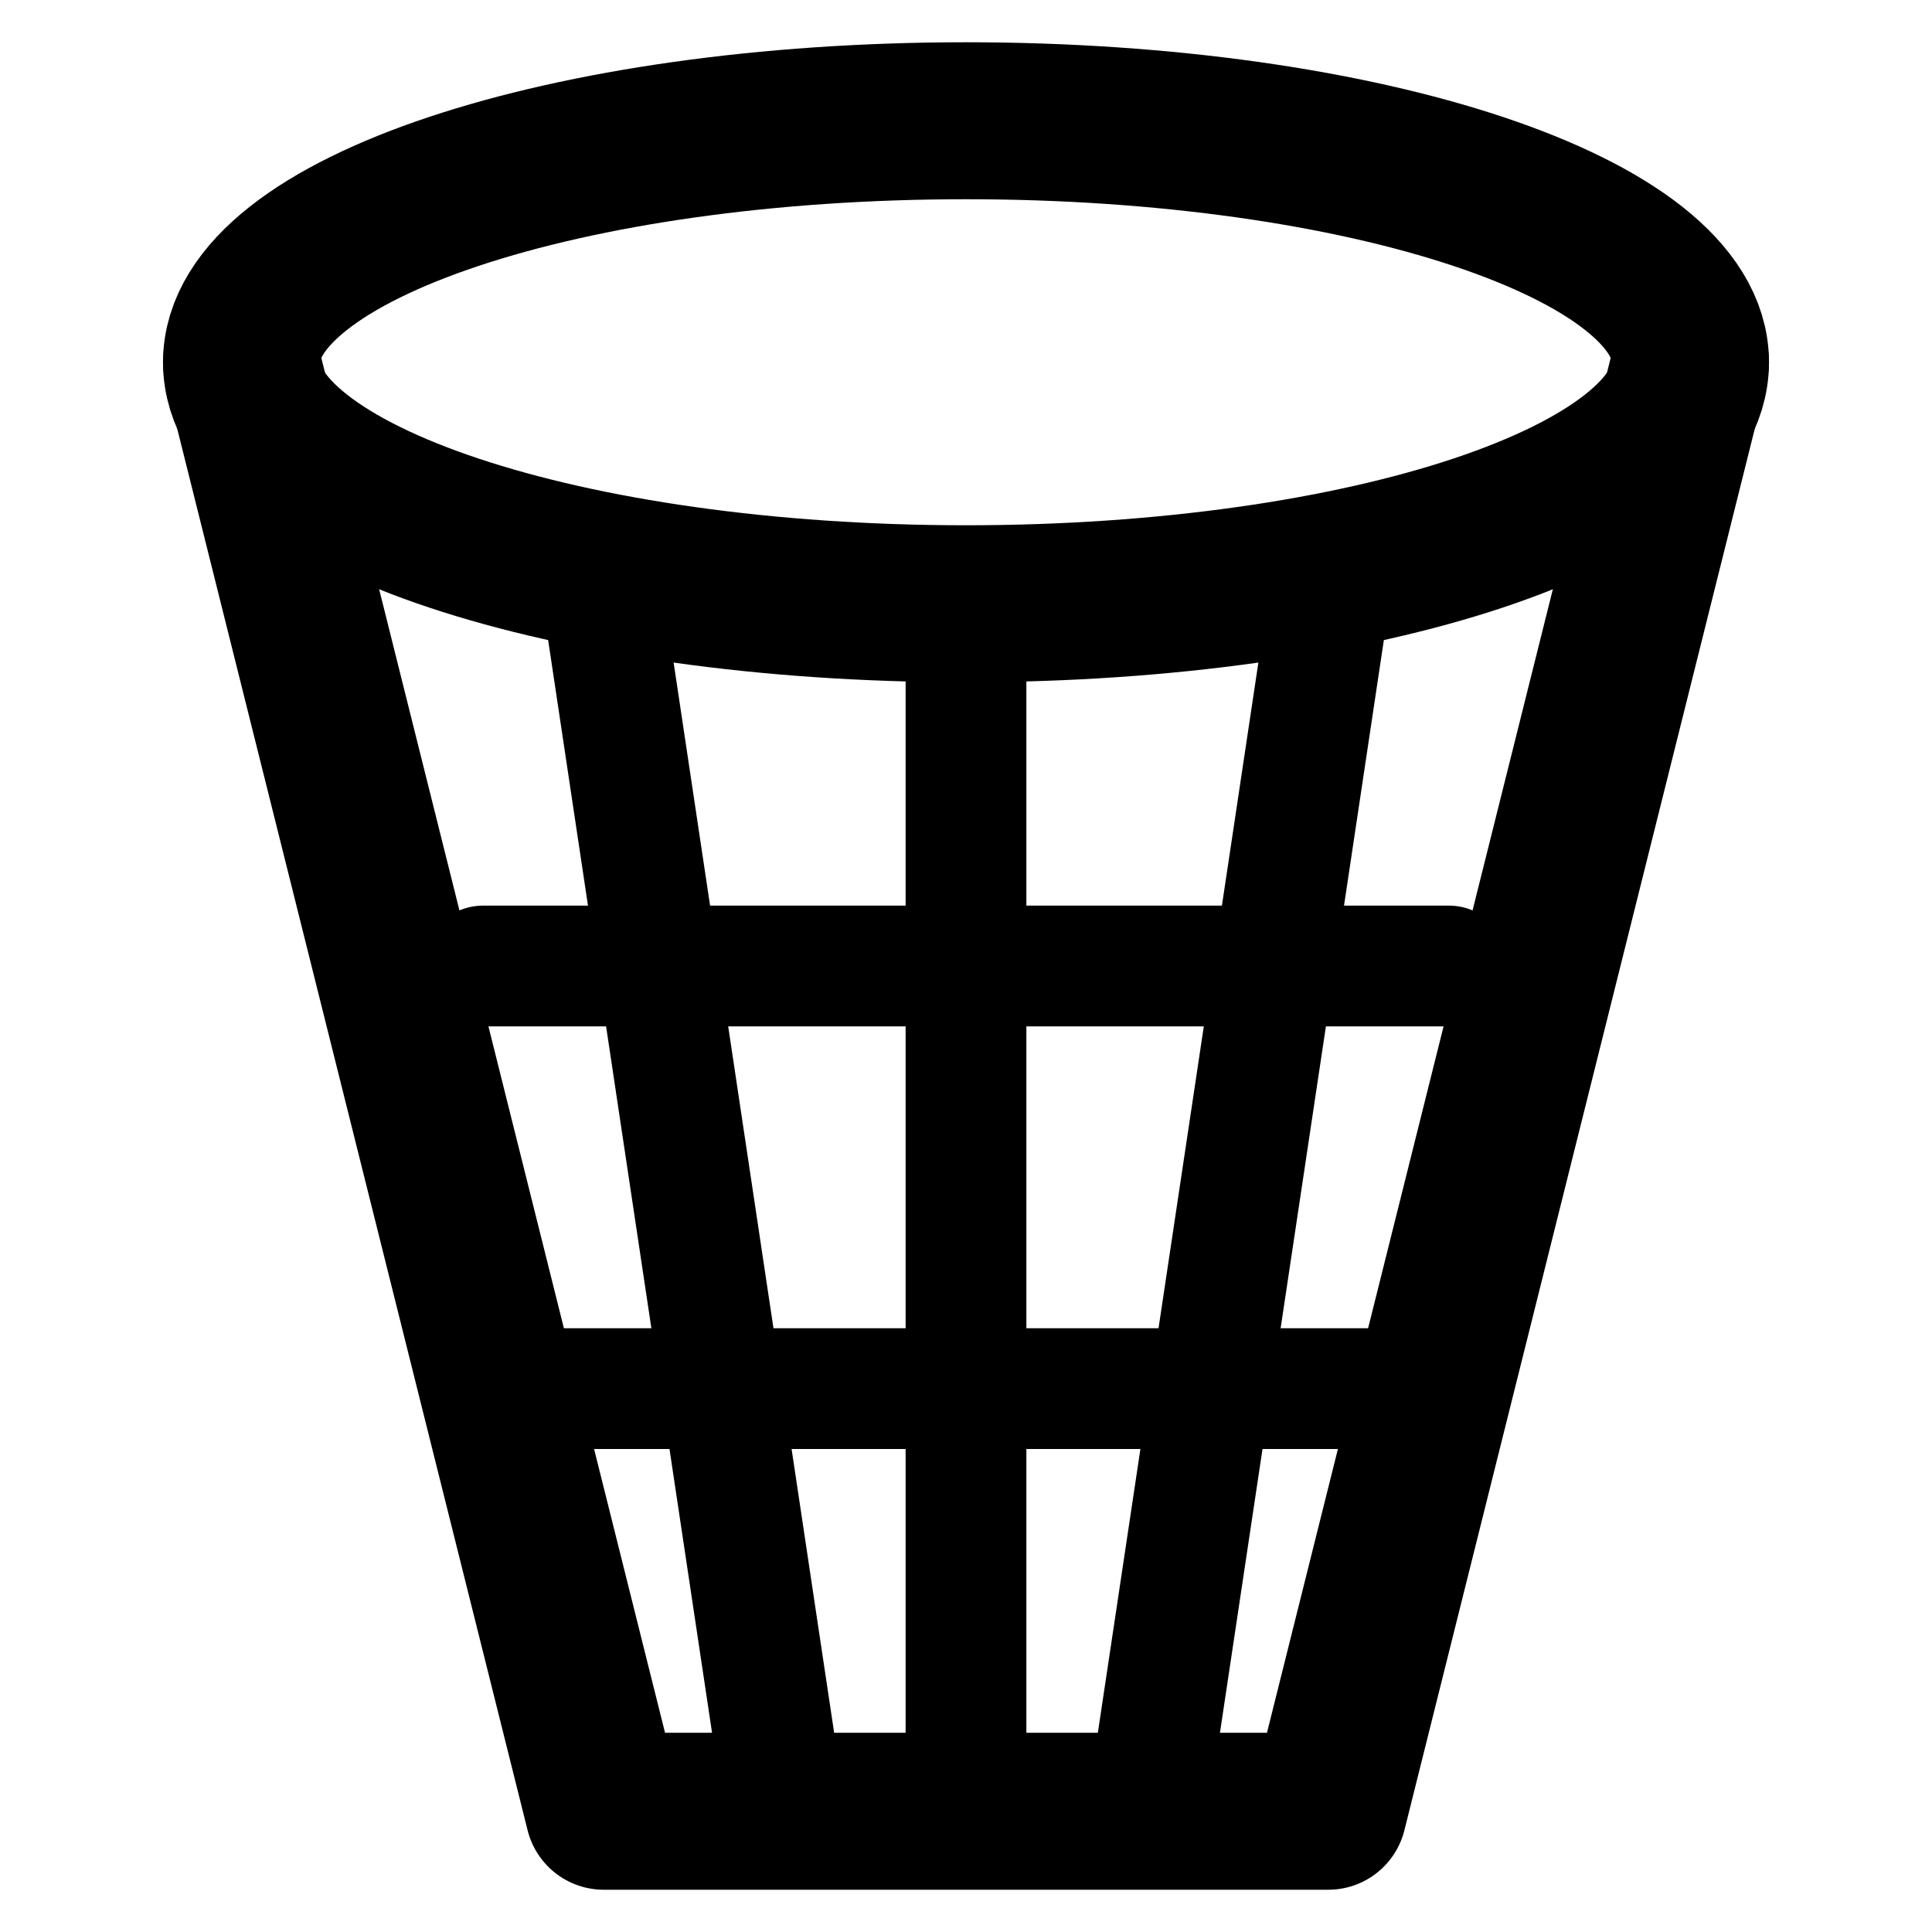
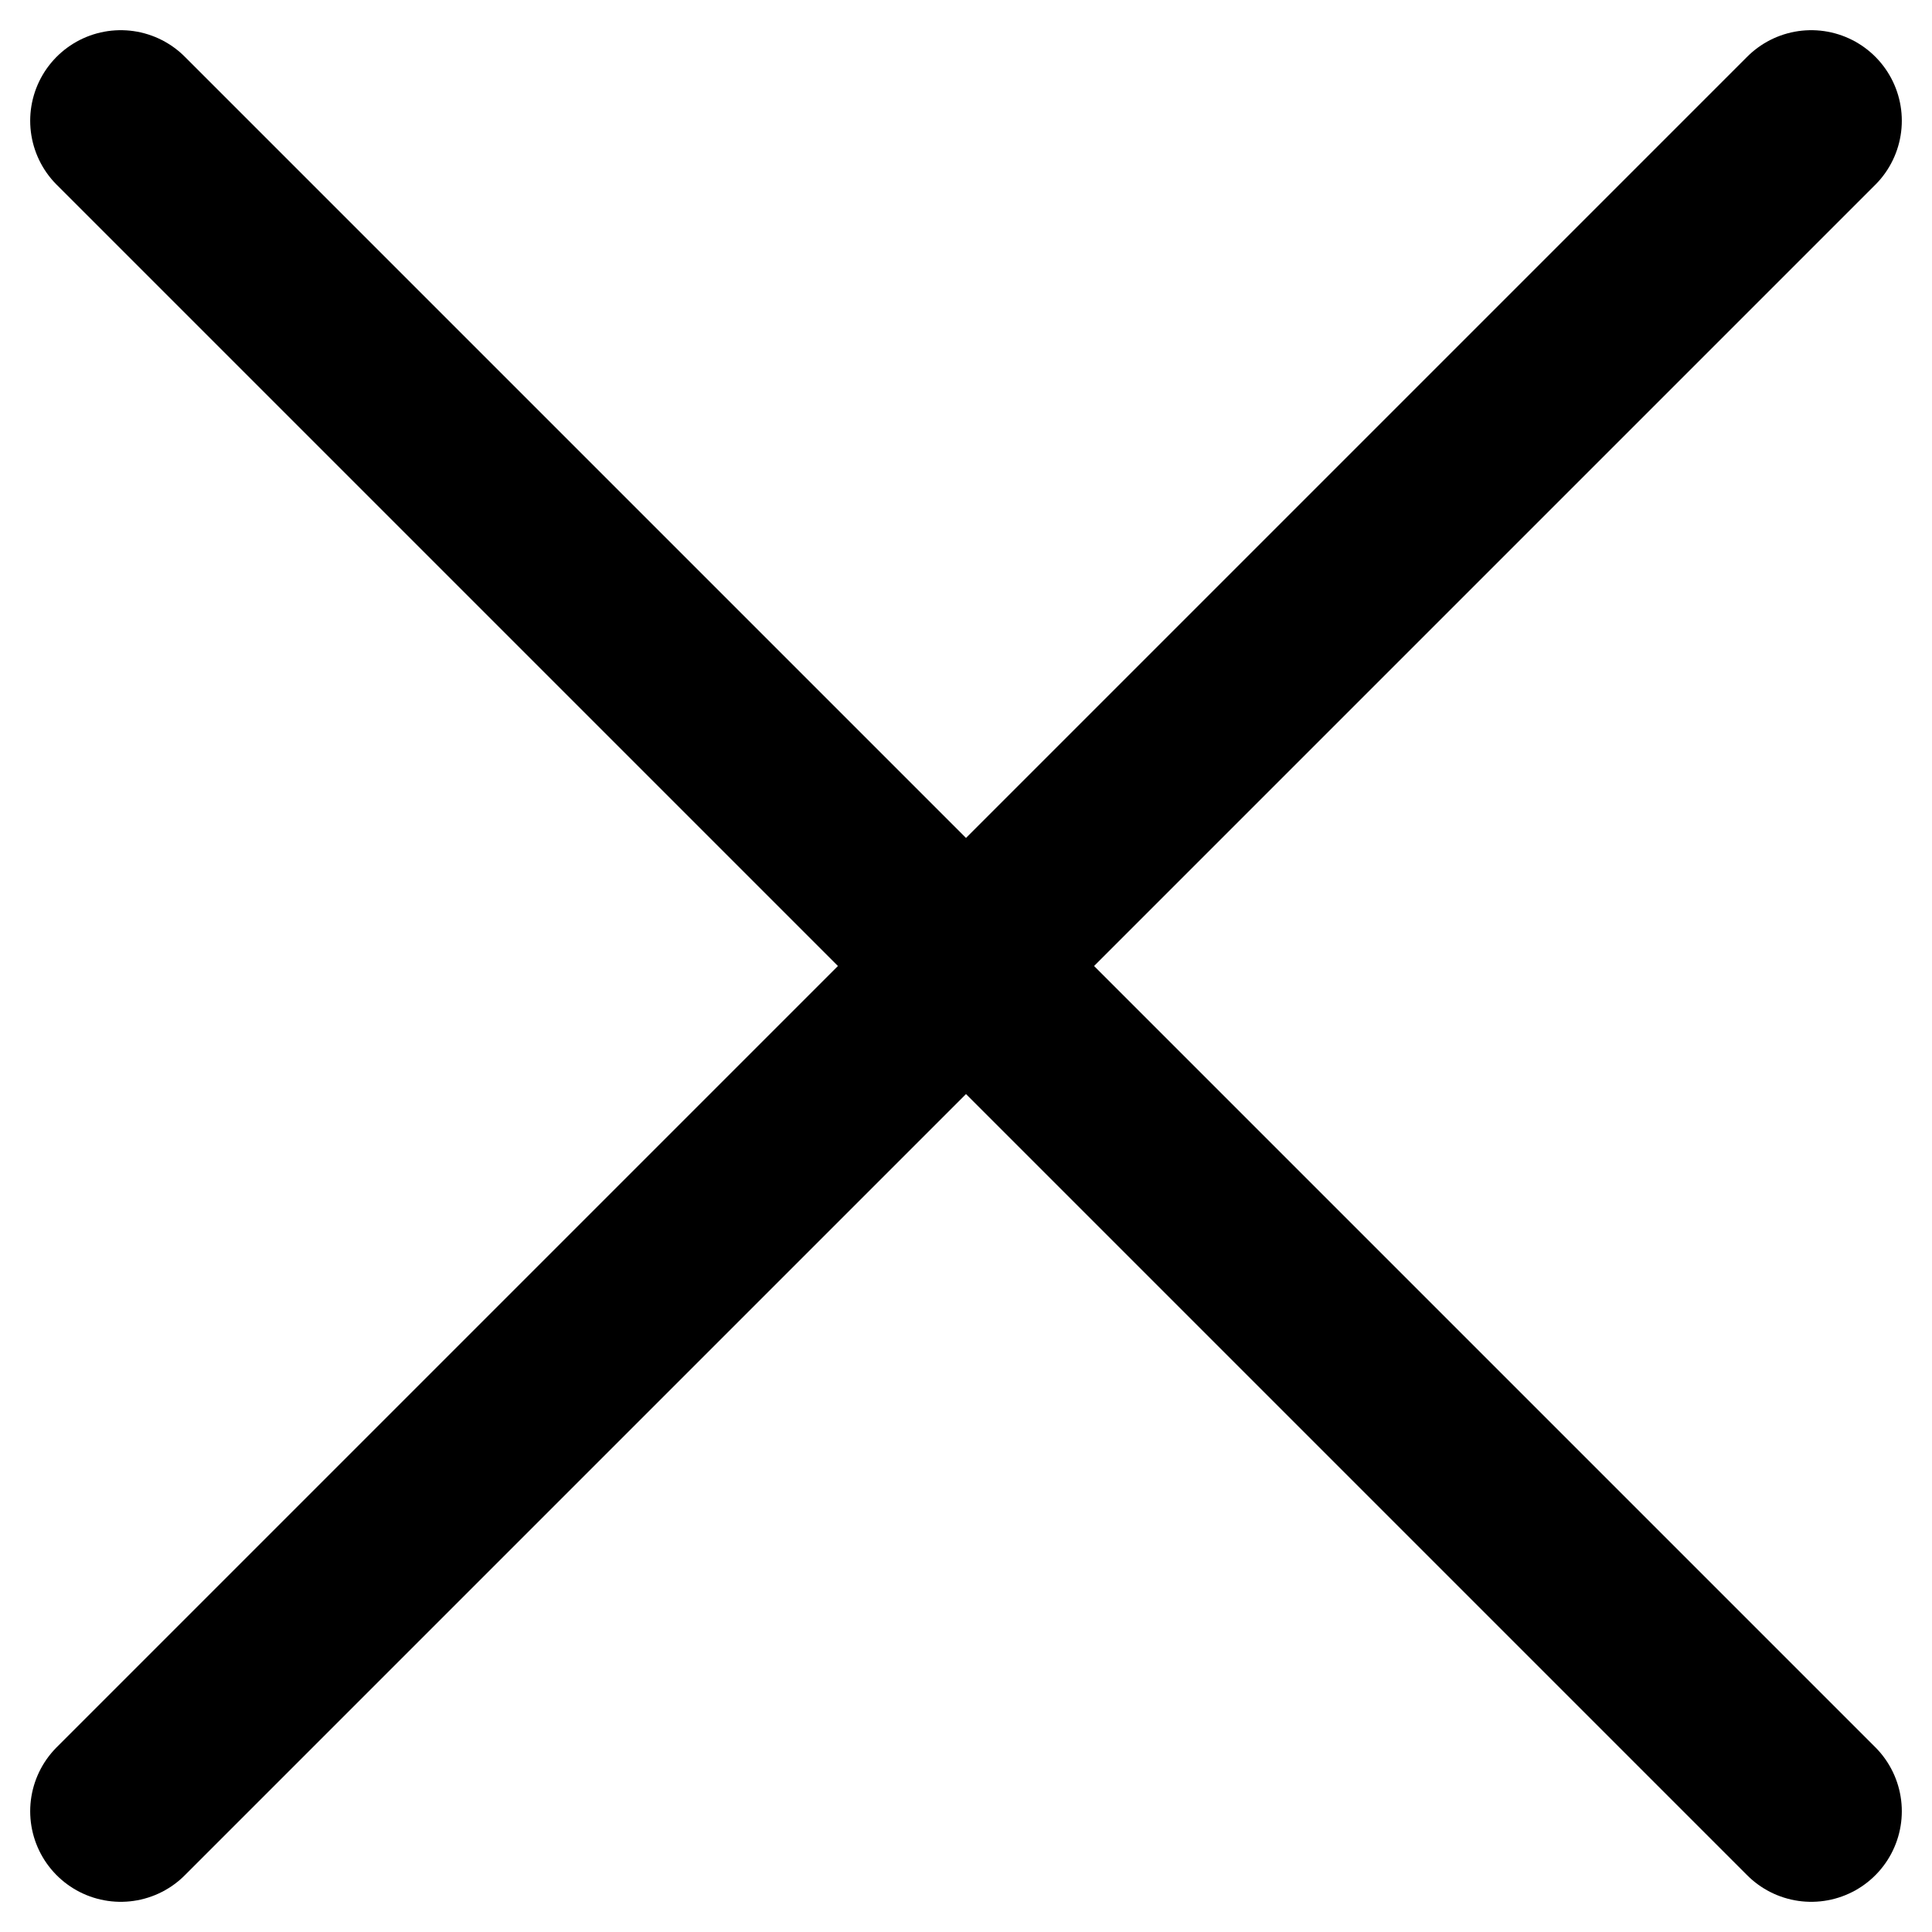
<svg xmlns="http://www.w3.org/2000/svg" version="1.1" width="16" height="16" xml:space="preserve" id="wIKReadDiscard">
-   <path id="wIKReadDiscard-rectangle" stroke="rgb(0, 0, 0)" stroke-width="1.3" stroke-linecap="round" stroke-linejoin="round" stroke-miterlimit="10" fill="none" d="M 2,3 L 5,15 11,15 14,3" />
-   <ellipse id="wIKReadDiscard-oval" stroke="rgb(0, 0, 0)" stroke-width="1.3" fill="none" cx="8" cy="3" rx="6" ry="2" />
-   <path id="wIKReadDiscard-rectangle2" stroke="rgb(0, 0, 0)" stroke-linecap="round" stroke-linejoin="round" stroke-miterlimit="10" fill="none" d="M 5,5 L 6.5,15 9.5,15 11,5" />
-   <path id="wIKReadDiscard-bezier" stroke="rgb(0, 0, 0)" stroke-linecap="round" stroke-miterlimit="10" fill="none" d="M 8,15 L 8,5.5" />
-   <path id="wIKReadDiscard-bezier2" stroke="rgb(0, 0, 0)" stroke-linecap="round" stroke-miterlimit="10" fill="none" d="M 4.5,11.5 L 11.5,11.5" />
-   <path id="wIKReadDiscard-bezier3" stroke="rgb(0, 0, 0)" stroke-linecap="round" stroke-miterlimit="10" fill="none" d="M 4,8 L 12,8" />
+   <g id="wIKReadDiscard-group2">
+     <path id="wIKReadDiscard-bezier5" stroke="rgb(0, 0, 0)" stroke-width="1.5" stroke-linecap="round" stroke-miterlimit="10" fill="none" d="M 1,1 L 15,15" />
+     <path id="wIKReadDiscard-bezier6" stroke="rgb(0, 0, 0)" stroke-width="1.5" stroke-linecap="round" stroke-miterlimit="10" fill="none" d="M 1,15 L 15,1" />
+   </g>
</svg>
